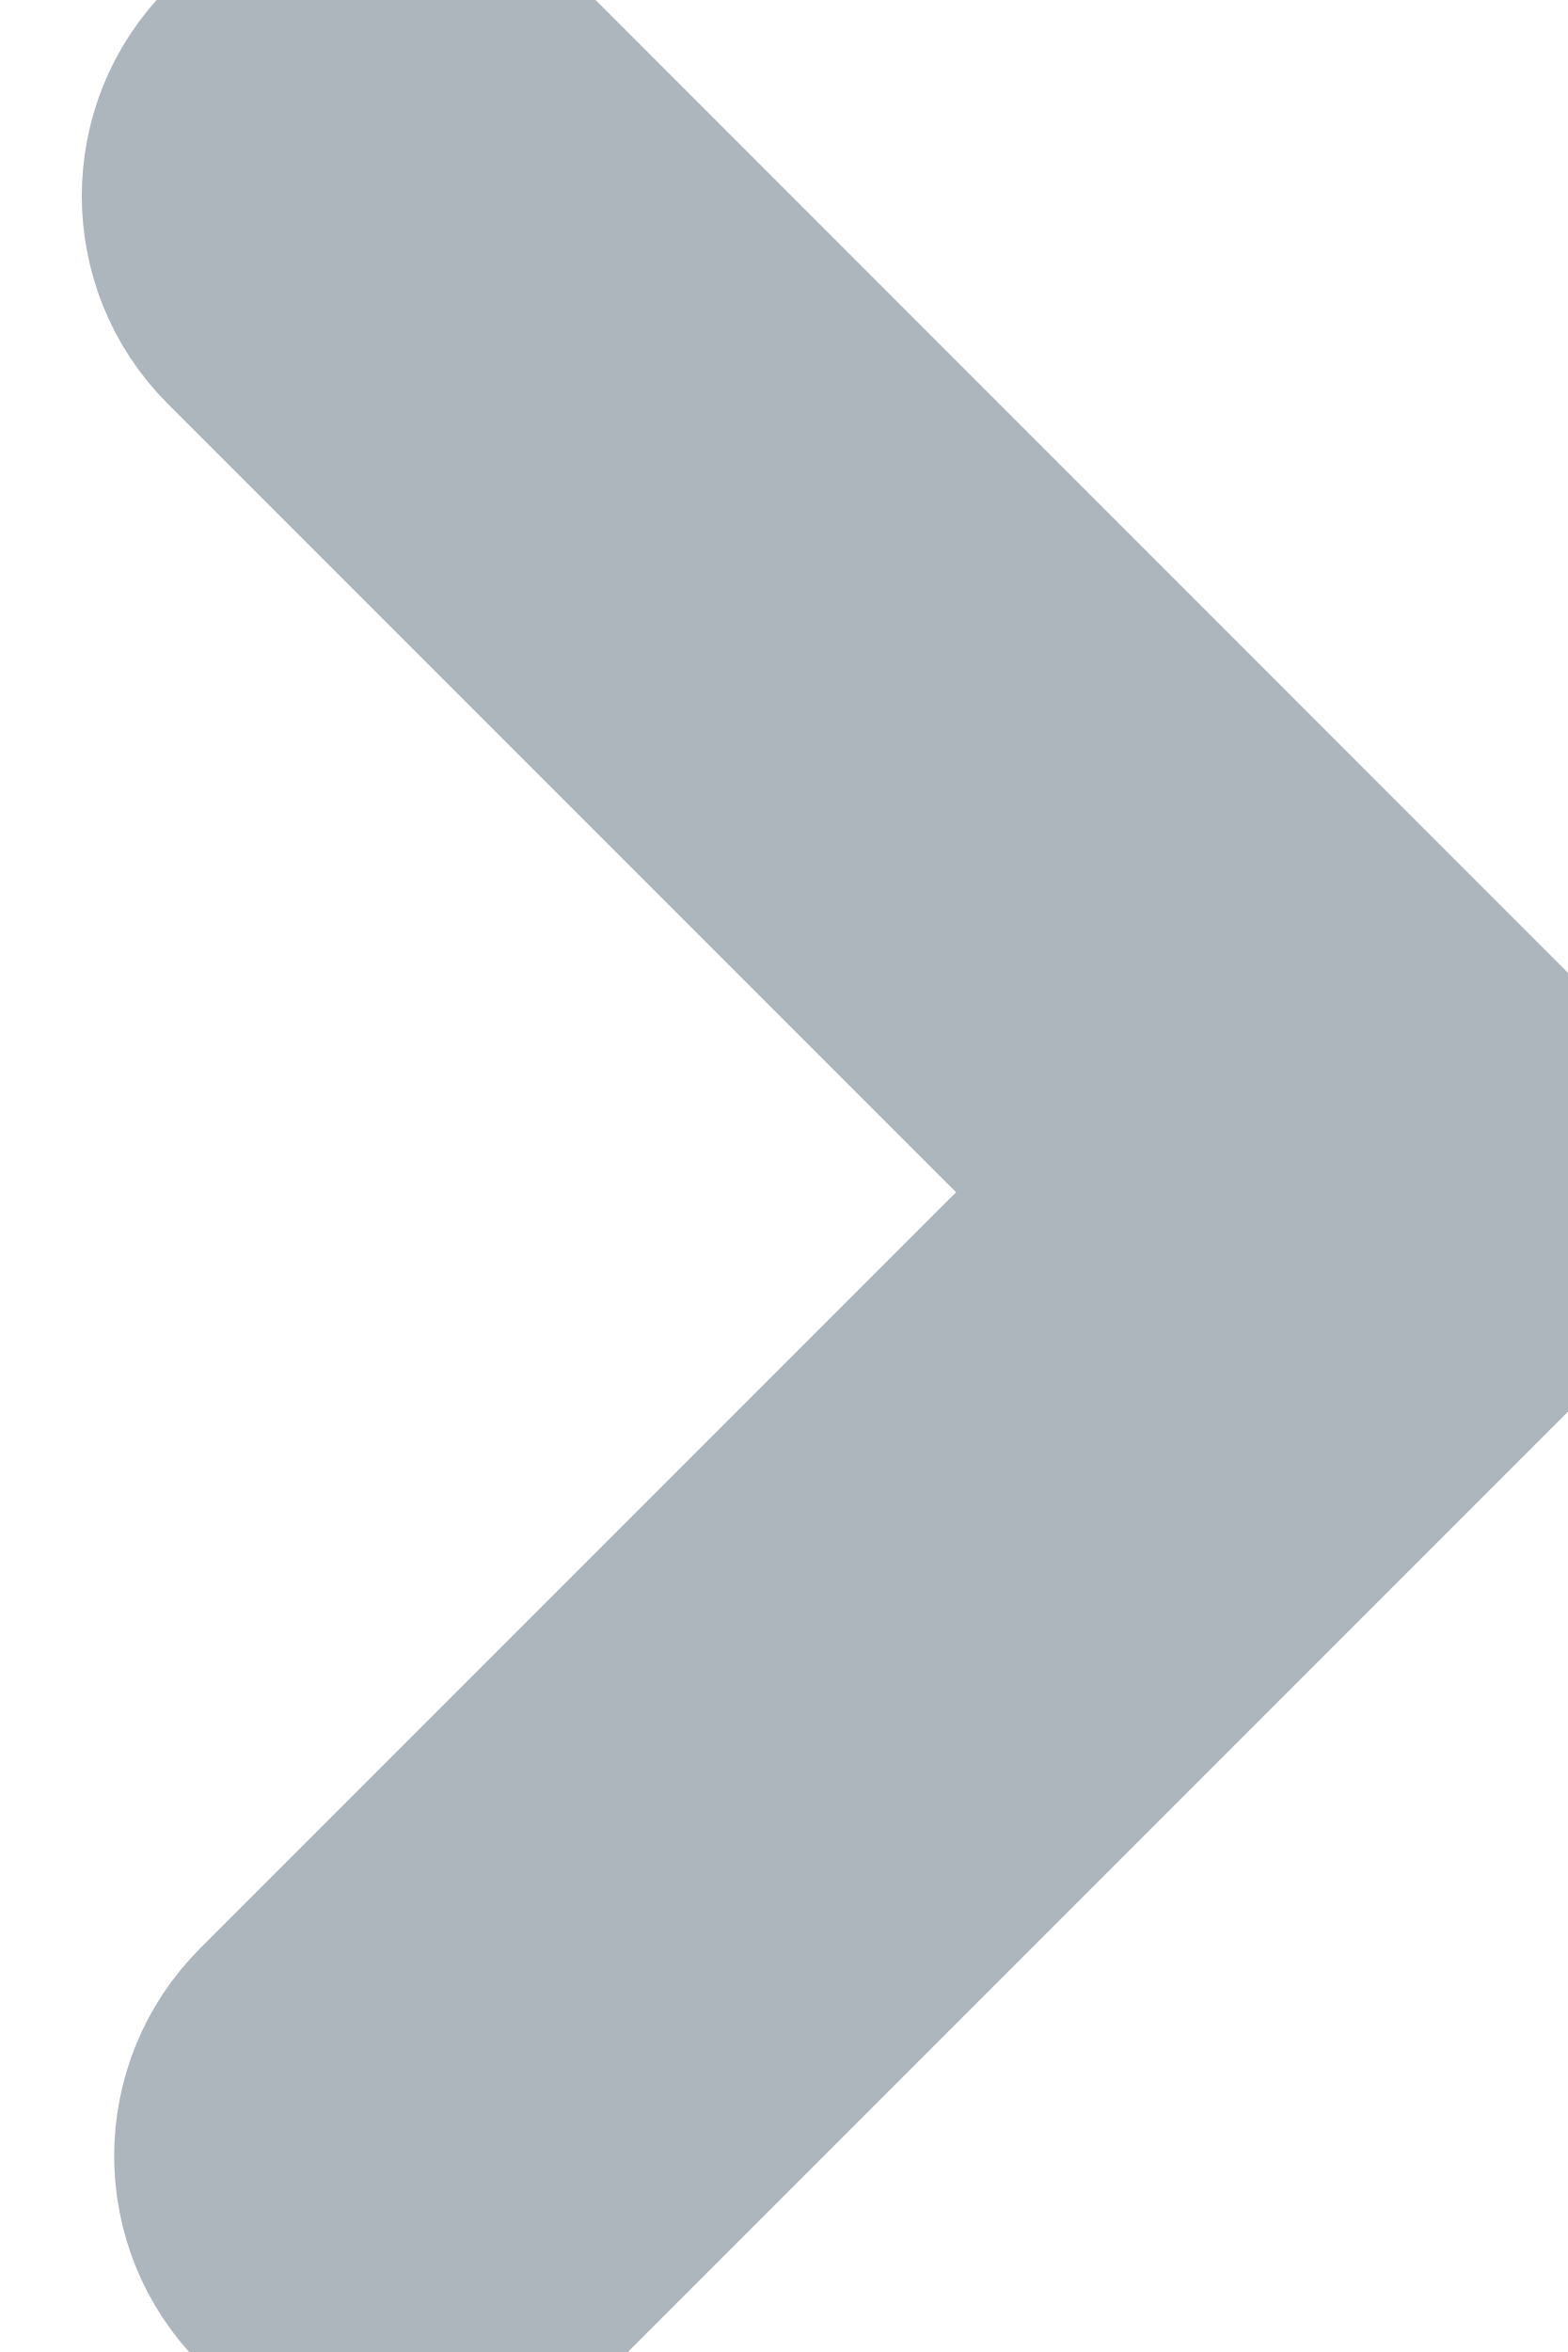
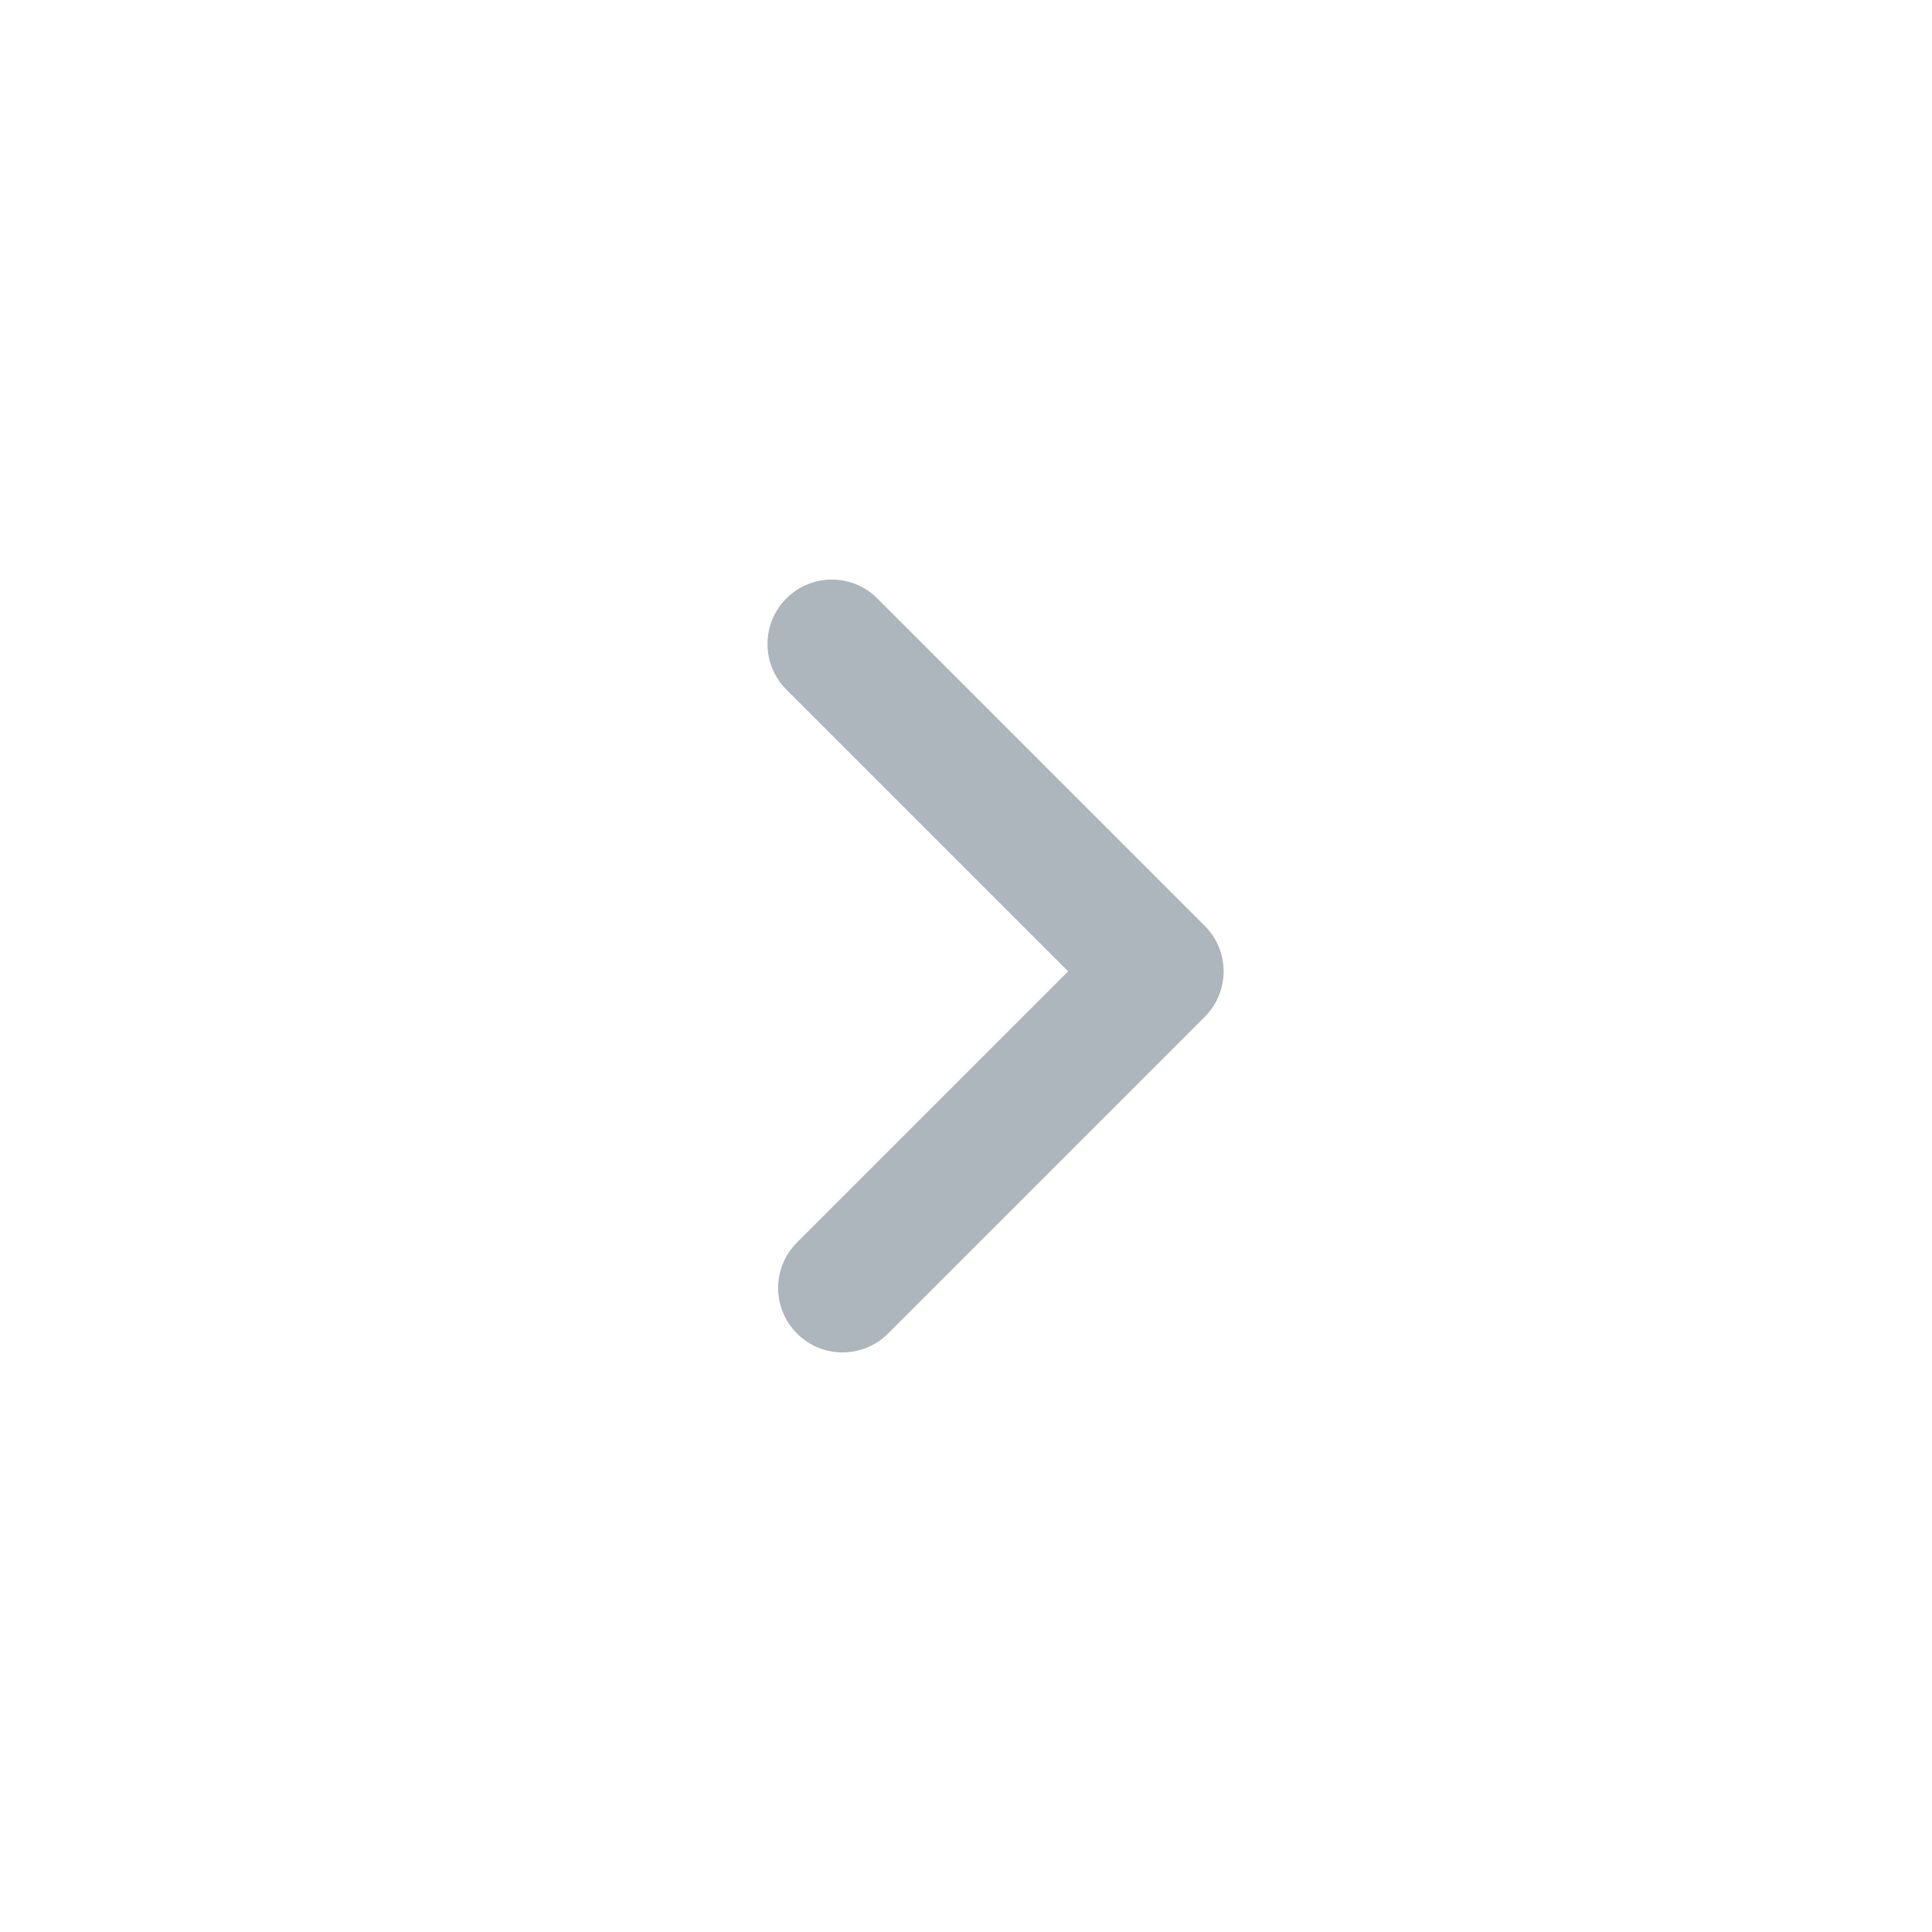
- <svg xmlns="http://www.w3.org/2000/svg" width="8" height="12" viewBox="0 0 8 12" fill="none">
-   <path fill-rule="evenodd" stroke="#ADB5BD" clip-rule="evenodd" d="M7.707 5.376C8.098 5.766 8.098 6.399 7.707 6.79L2.79 11.707C2.399 12.098 1.766 12.098 1.376 11.707C0.985 11.317 0.985 10.683 1.376 10.293L5.586 6.083L1.21 1.707C0.82 1.317 0.82 0.683 1.21 0.293C1.601 -0.098 2.234 -0.098 2.625 0.293L7.707 5.376Z" fill="#ADB5BD" />
+ <svg xmlns="http://www.w3.org/2000/svg" width="30" height="30" viewBox="0 0 30 30" fill="none">
+   <path fill-rule="evenodd" clip-rule="evenodd" d="M18.707 14.376C19.098 14.766 19.098 15.399 18.707 15.79L13.79 20.707C13.399 21.098 12.766 21.098 12.376 20.707C11.985 20.317 11.985 19.683 12.376 19.293L16.586 15.083L12.21 10.707C11.82 10.317 11.82 9.683 12.21 9.293C12.601 8.902 13.234 8.902 13.624 9.293L18.707 14.376Z" fill="#ADB5BD" />
</svg>
